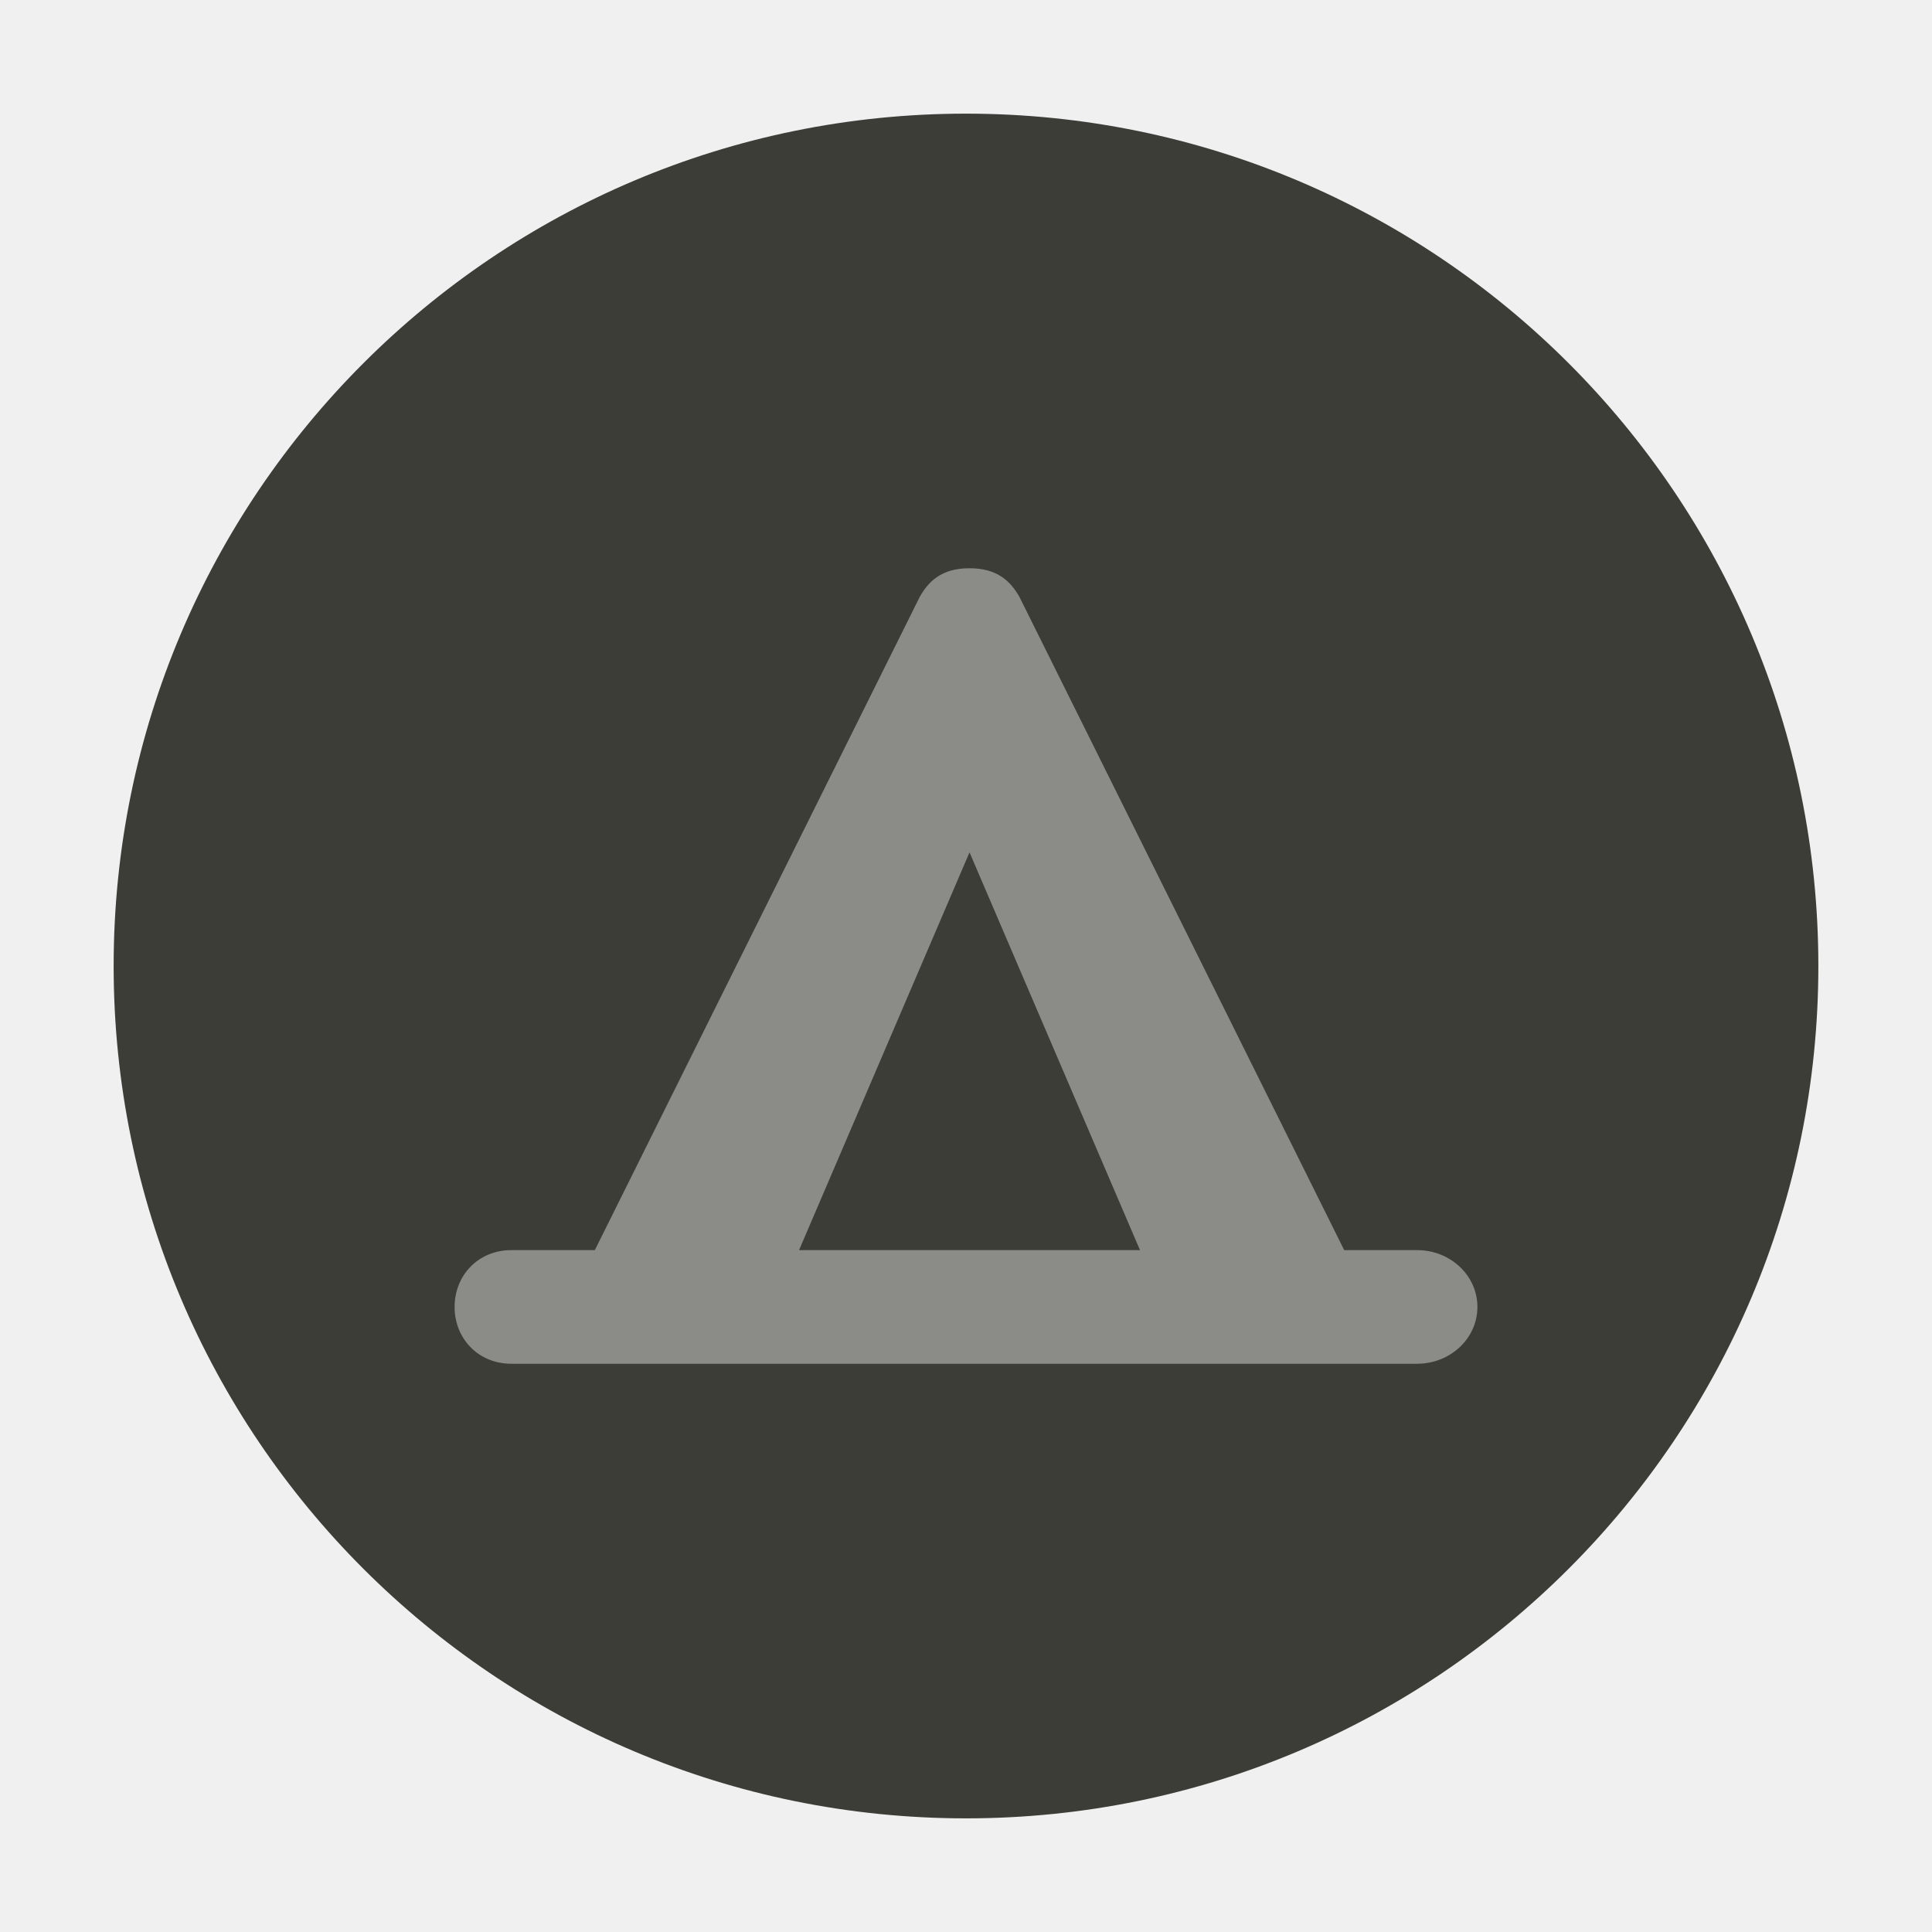
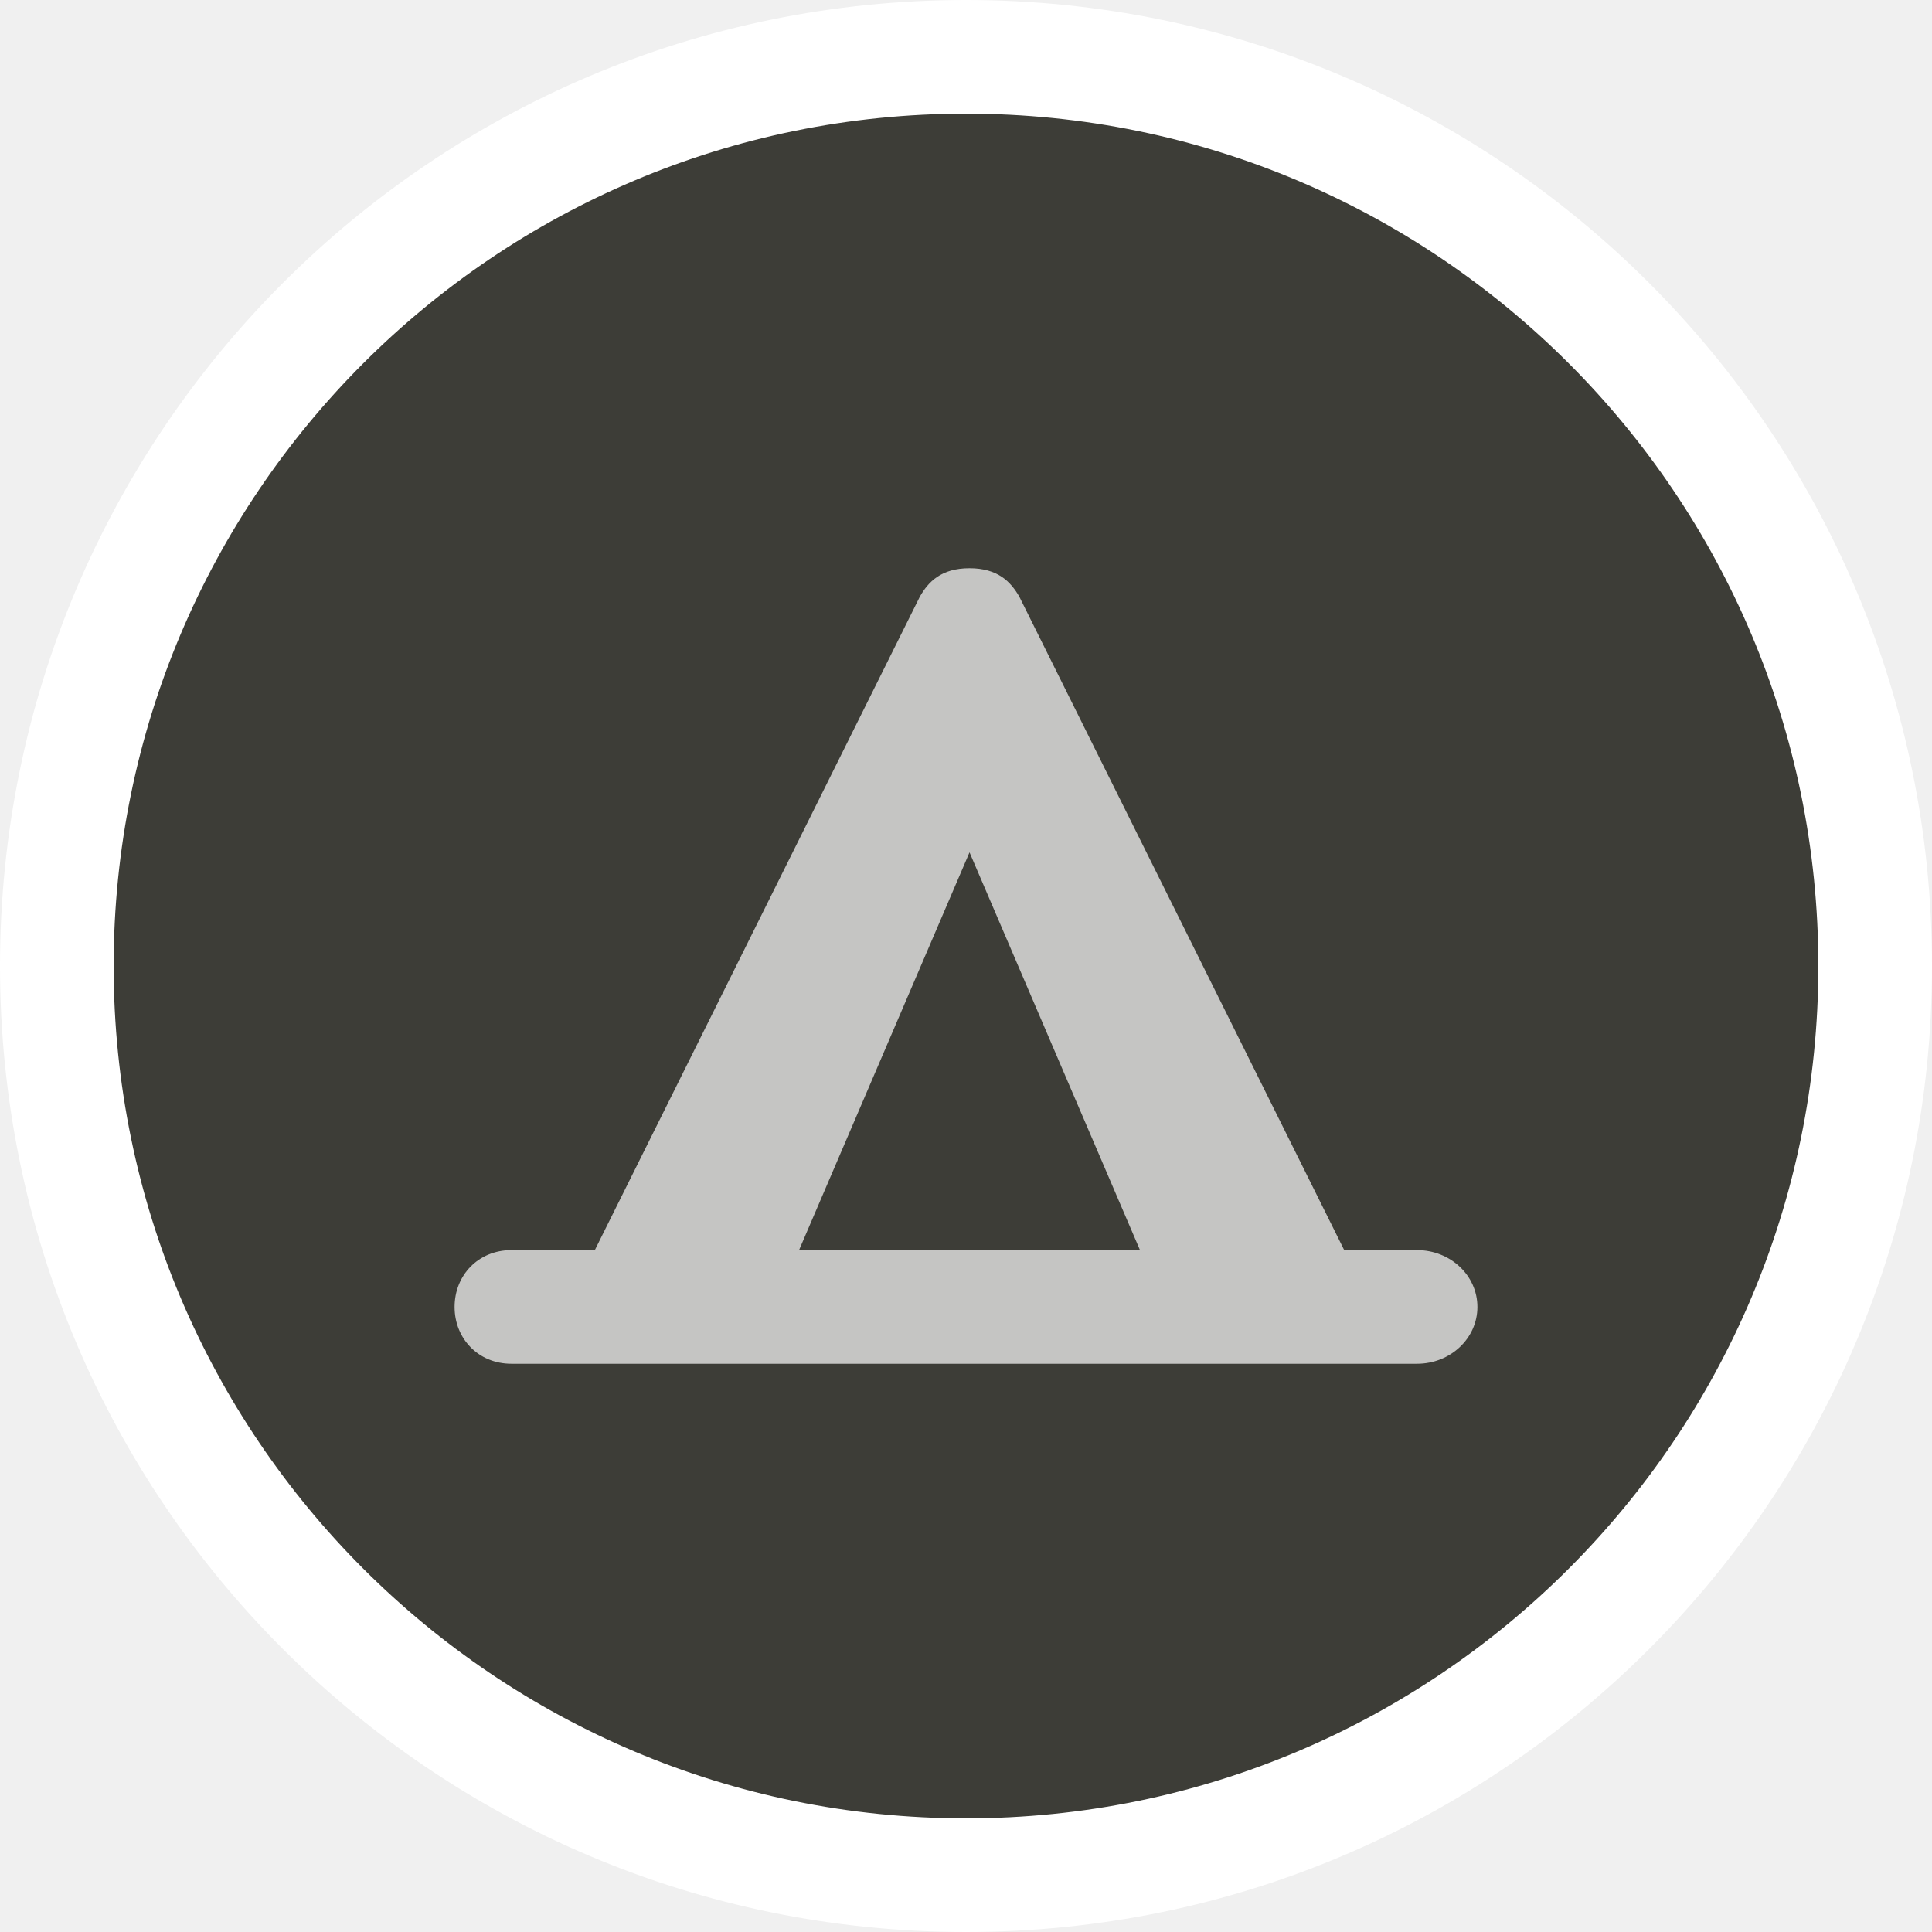
<svg xmlns="http://www.w3.org/2000/svg" width="17px" height="17px" viewBox="0 0 17 17" version="1.1">
  <defs />
  <g id="POI" stroke="none" stroke-width="1" fill="none" fill-rule="evenodd">
    <g id="campsite-s-copy">
-       <circle id="Oval-1-Copy-43" opacity="0" fill="#FFFFFF" cx="8.5" cy="8.5" r="8.5" />
+       <circle id="Oval-1-Copy-43" fill="#FFFFFF" cx="8.5" cy="8.5" r="8.5" />
      <circle id="Oval-1-Copy-42" fill="#3D3D37" cx="8.5" cy="8.5" r="7.5" />
-       <path d="M8.531,5 C8.281,5 8.168,5.12 8.094,5.25 L5.234,11 L4.5,11 C4.207,11 4,11.223 4,11.5 C4,11.777 4.207,12 4.5,12 L5.531,12 L11.531,12 L12.469,12 C12.762,12 13,11.777 13,11.5 C13,11.223 12.762,11 12.469,11 L11.828,11 L8.969,5.25 C8.894,5.12 8.781,5 8.531,5 L8.531,5 Z M8.531,7.5 L10.031,11 L7.031,11 L8.531,7.5 Z" id="path11349-0-3-copy" opacity="0.4" fill="#FFFFFF" />
+       <path d="M8.531,5 C8.281,5 8.168,5.12 8.094,5.25 L5.234,11 L4.5,11 C4.207,11 4,11.223 4,11.5 C4,11.777 4.207,12 4.5,12 L5.531,12 L11.531,12 L12.469,12 C12.762,12 13,11.777 13,11.5 C13,11.223 12.762,11 12.469,11 L11.828,11 L8.969,5.25 C8.894,5.12 8.781,5 8.531,5 L8.531,5 Z M8.531,7.5 L10.031,11 L7.031,11 L8.531,7.5 Z" id="path11349-0-3-copy" opacity="0.7" fill="#FFFFFF" />
    </g>
  </g>
</svg>
